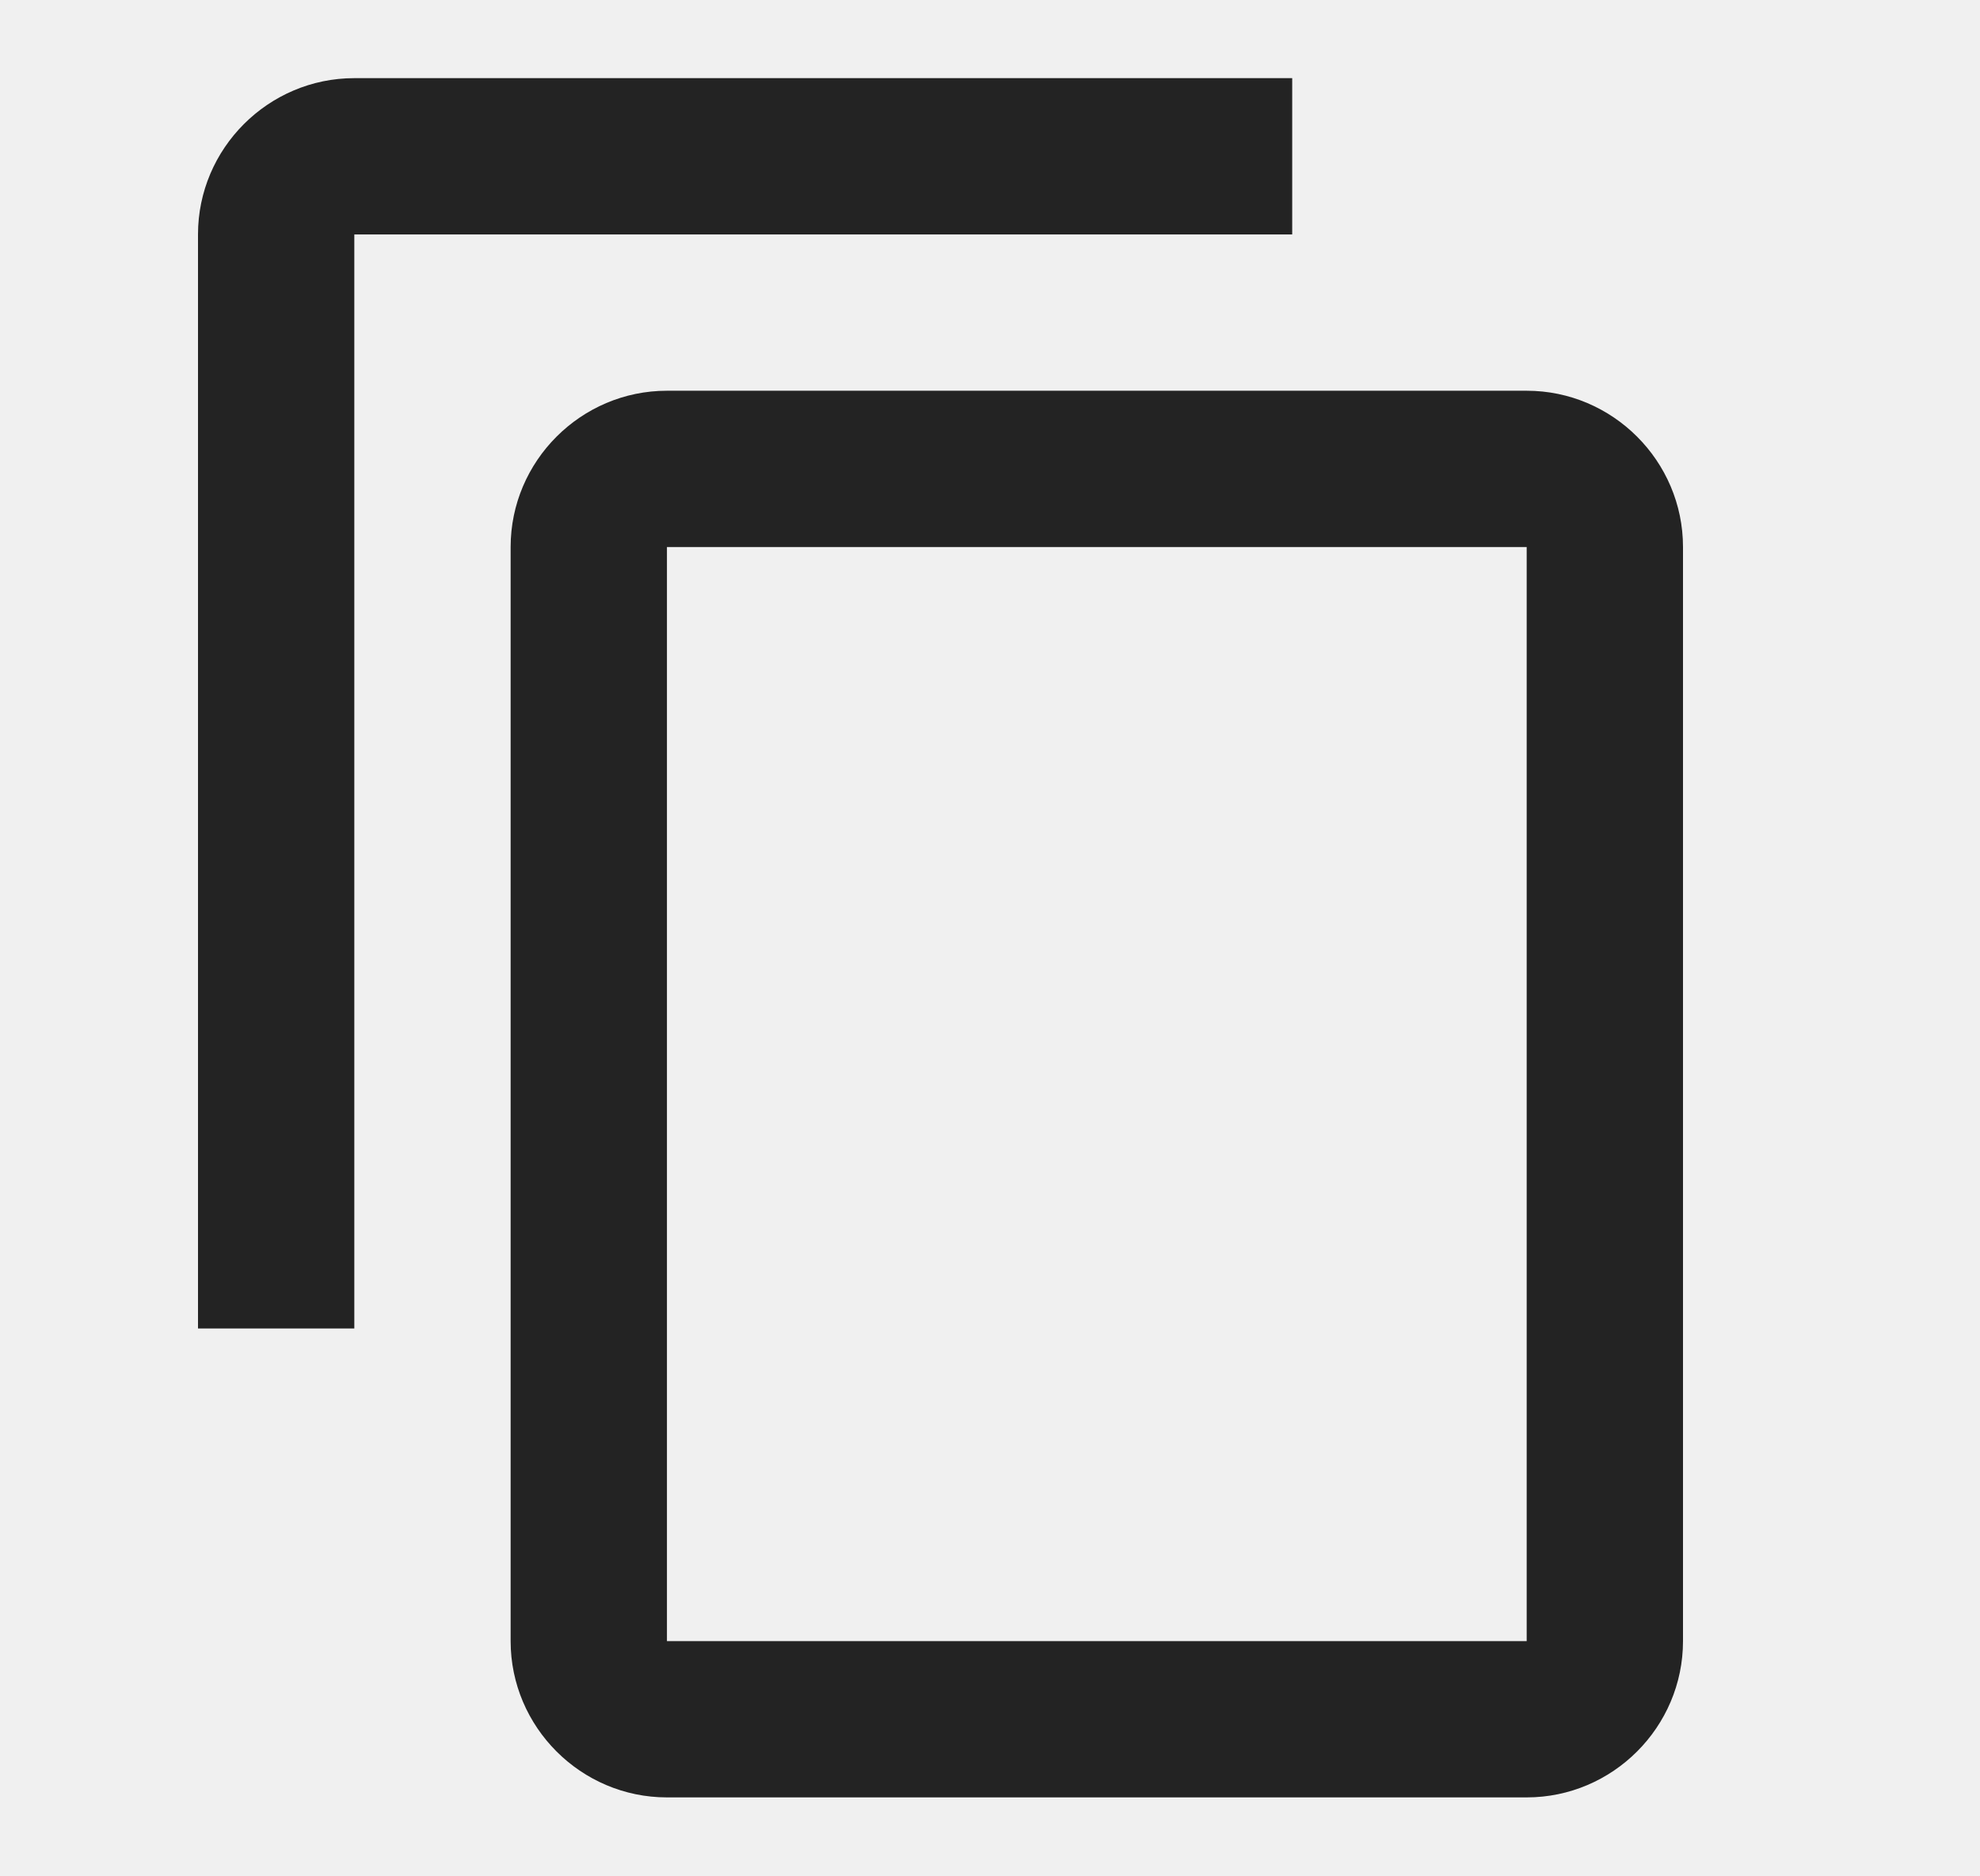
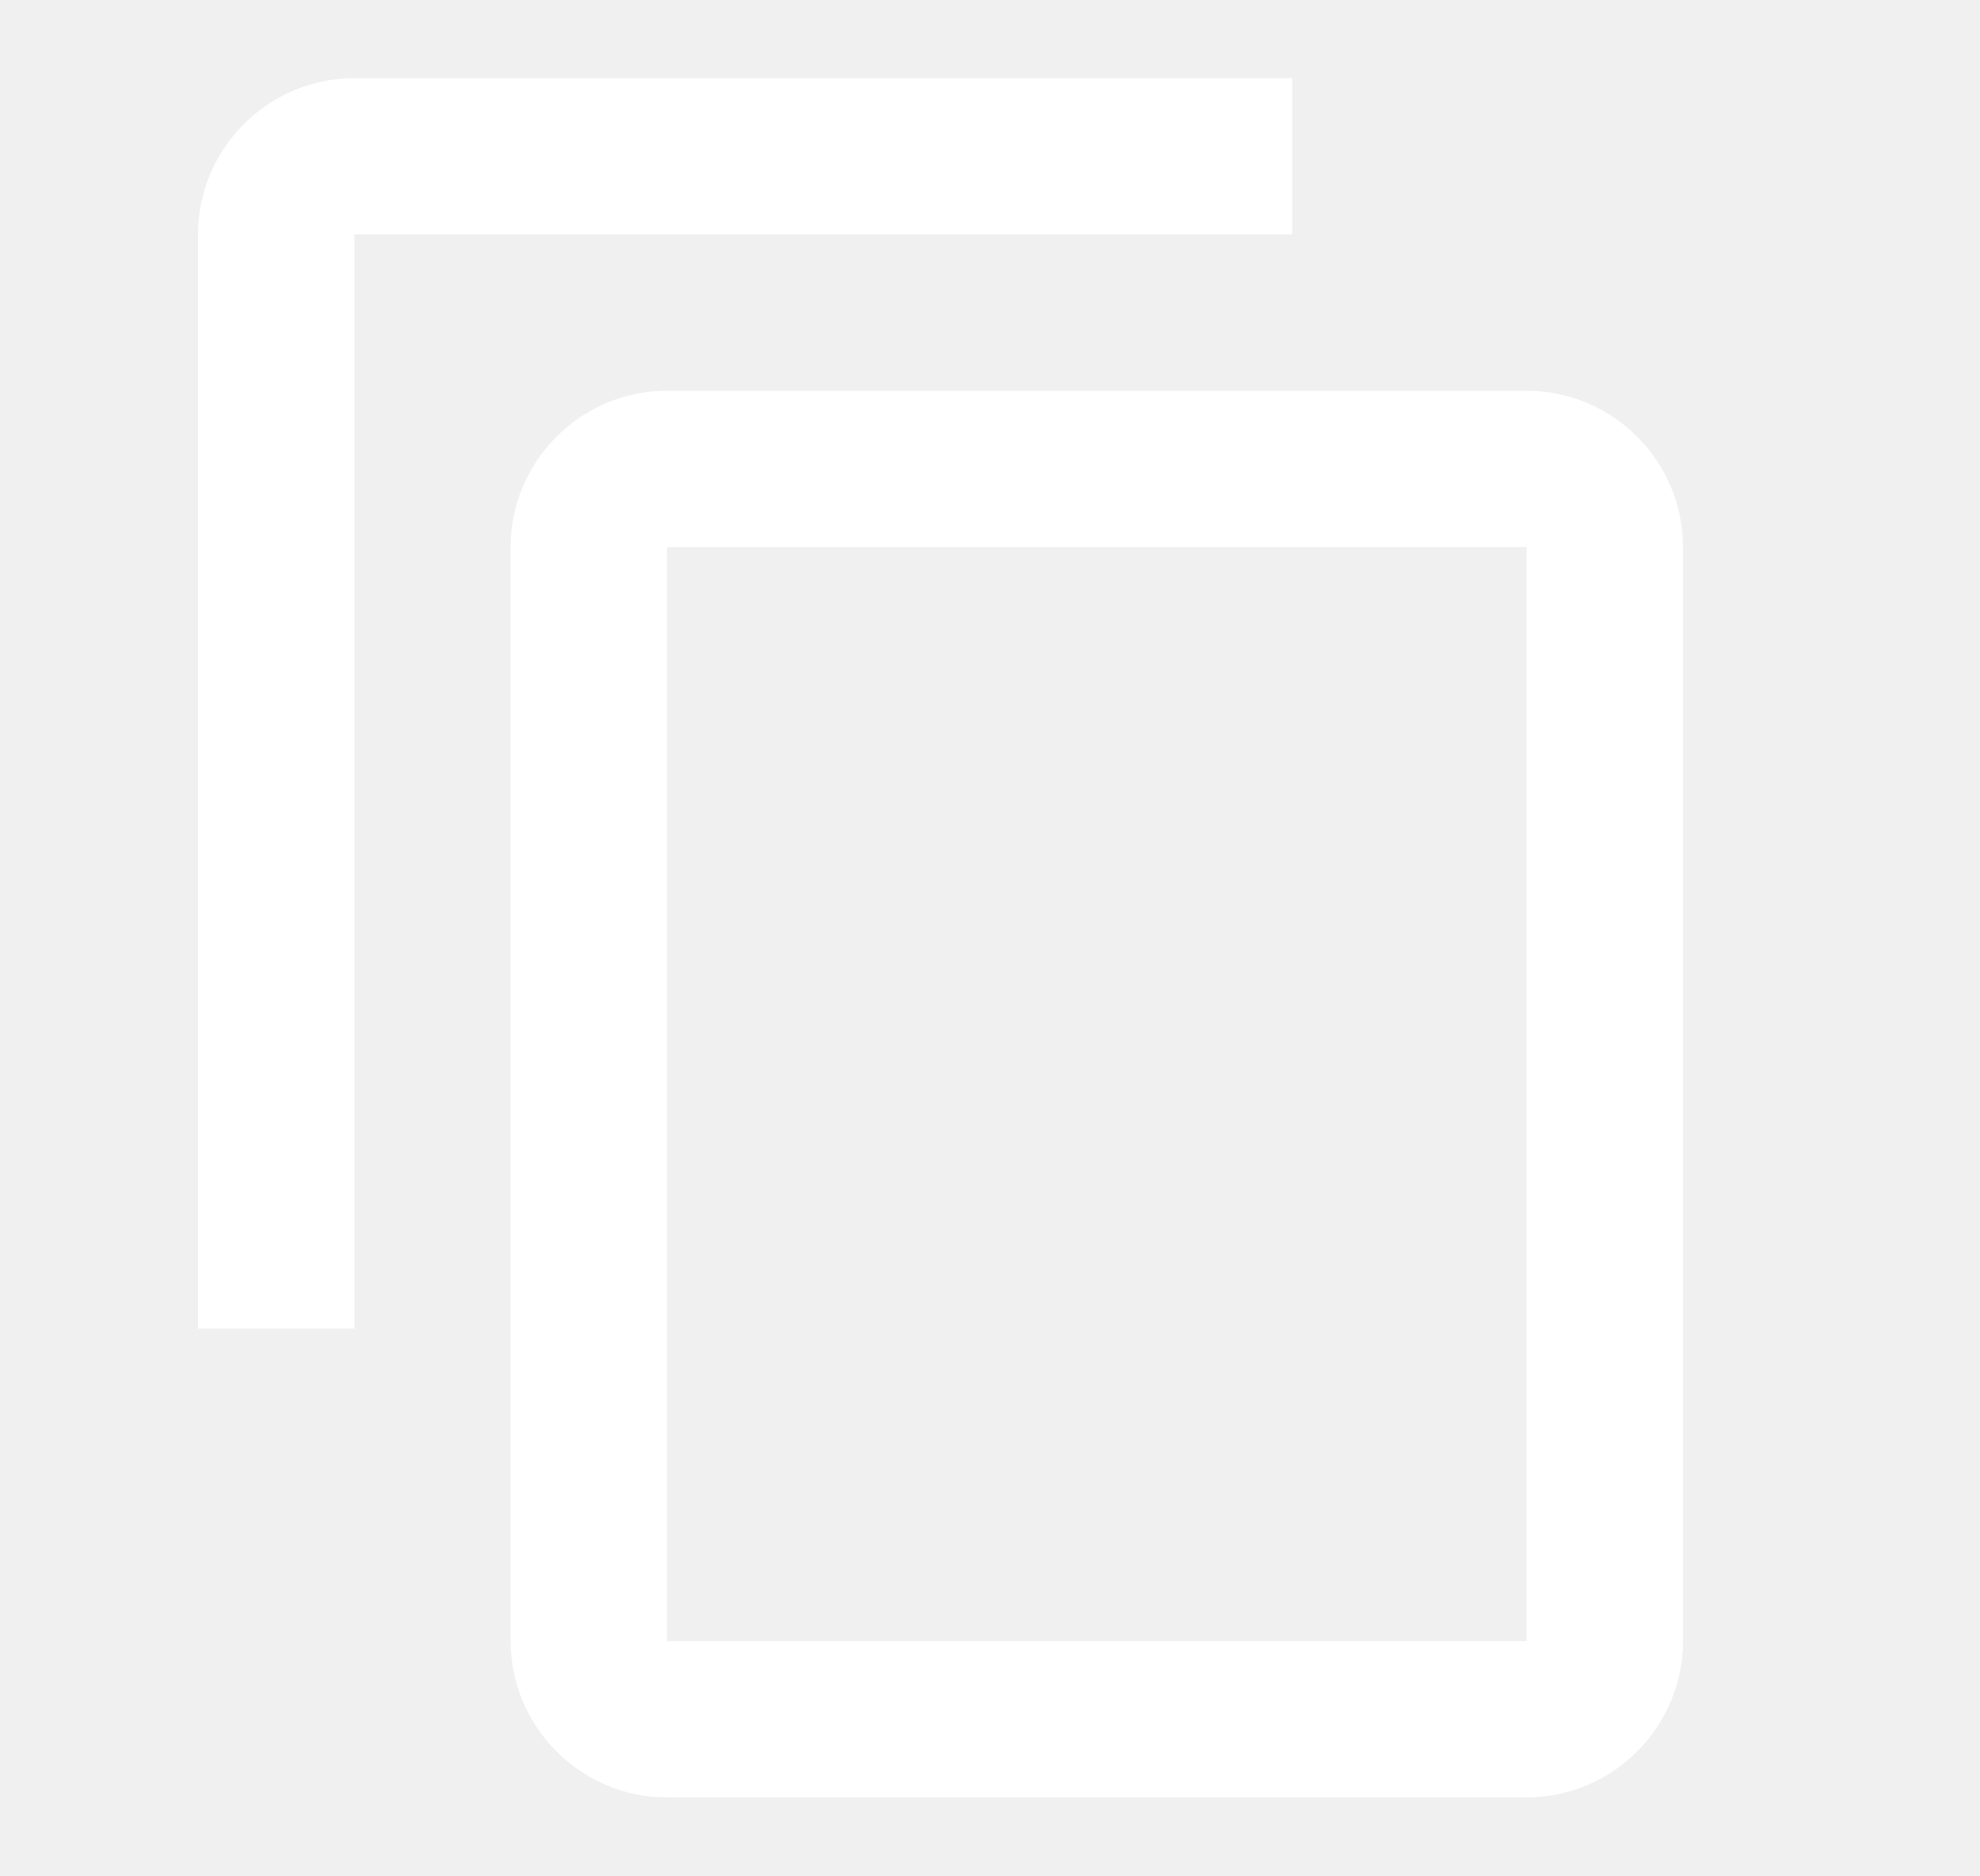
- <svg xmlns="http://www.w3.org/2000/svg" width="19" height="18" viewBox="0 0 19 18" fill="none">
+ <svg xmlns="http://www.w3.org/2000/svg" width="19" height="18" viewBox="0 0 19 18" fill="white">
  <g clip-path="url(#clip0_113_10398)">
-     <path d="M12.4 0.75H3.4C2.575 0.75 1.9 1.425 1.9 2.25V12.75H3.4V2.25H12.4V0.75ZM14.65 3.75H6.4C5.575 3.75 4.9 4.425 4.9 5.25V15.75C4.9 16.575 5.575 17.25 6.4 17.25H14.65C15.475 17.25 16.15 16.575 16.15 15.75V5.25C16.15 4.425 15.475 3.75 14.65 3.75ZM14.65 15.75H6.4V5.25H14.65V15.75Z" fill="#232323" />
+     <path d="M12.4 0.75H3.4C2.575 0.75 1.9 1.425 1.9 2.25V12.75H3.4V2.25H12.4V0.75ZM14.65 3.75H6.4C5.575 3.75 4.9 4.425 4.9 5.25V15.75C4.9 16.575 5.575 17.25 6.4 17.25H14.65C15.475 17.25 16.15 16.575 16.15 15.75V5.25C16.15 4.425 15.475 3.75 14.65 3.75ZM14.65 15.75H6.4V5.25H14.65V15.75Z" fill="#00000" />
  </g>
  <defs>
    <clipPath id="clip0_113_10398">
      <rect width="18" height="18" fill="white" transform="translate(0.400391)" />
    </clipPath>
  </defs>
</svg>
